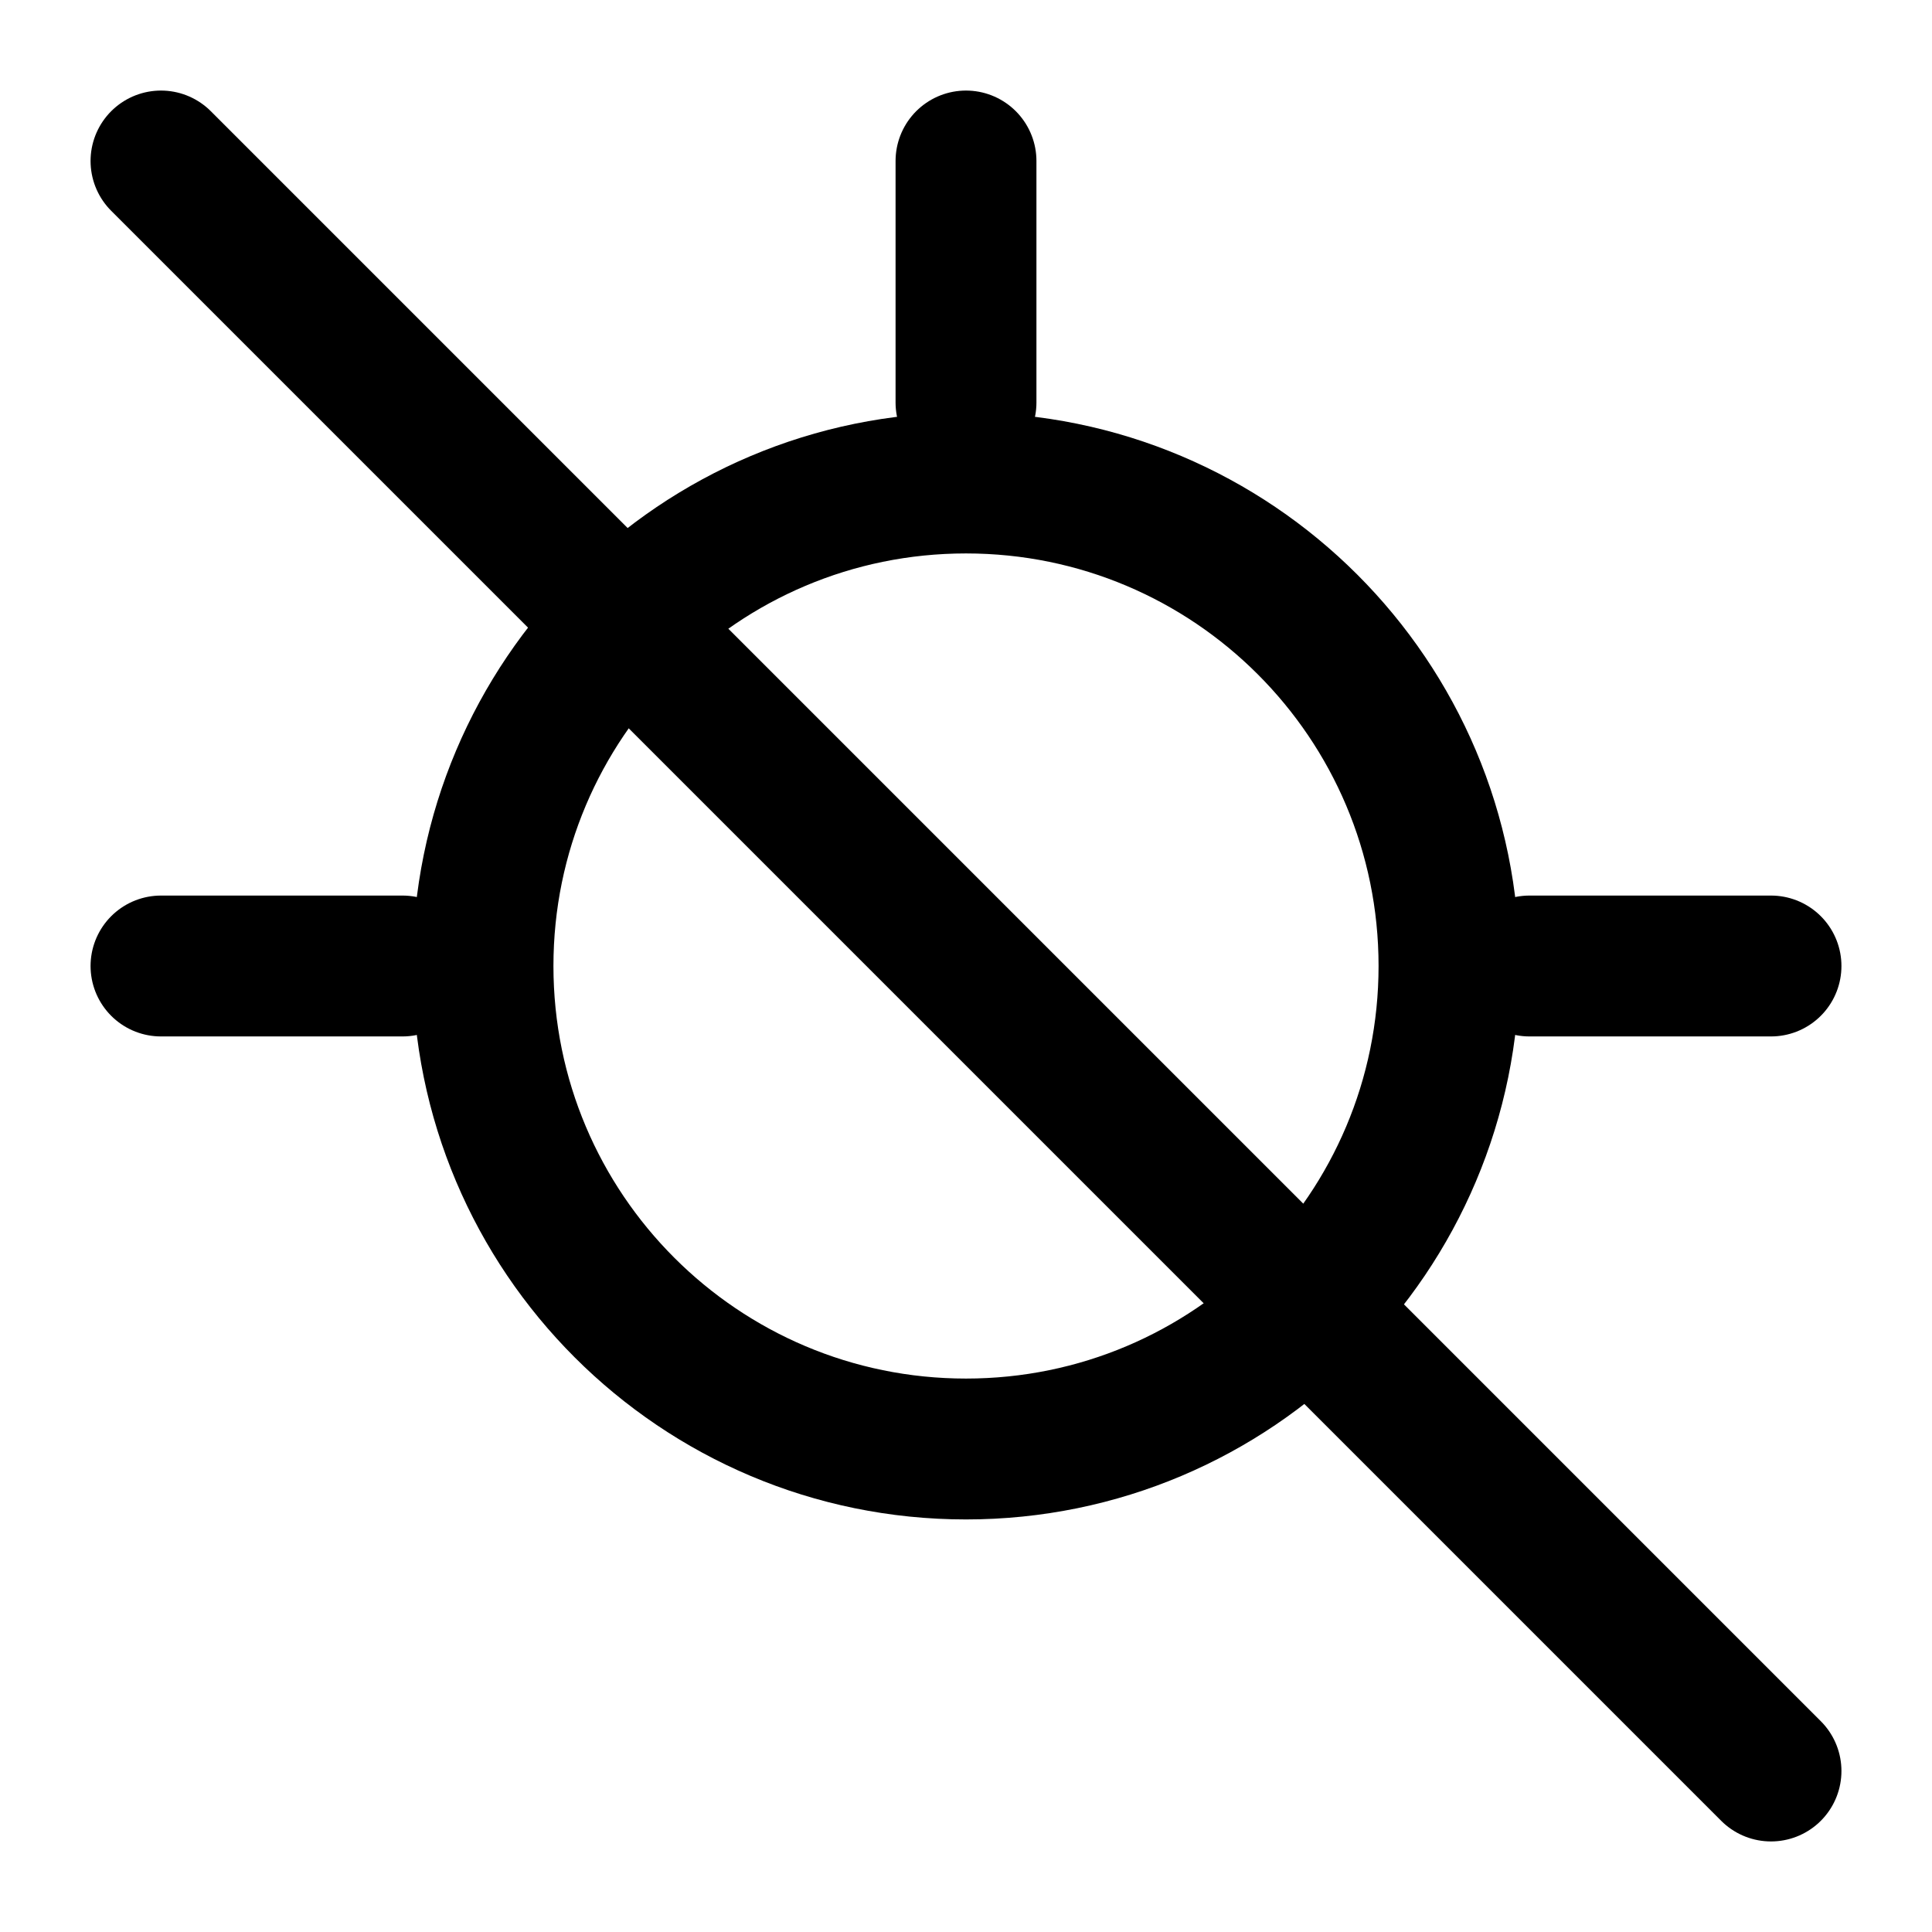
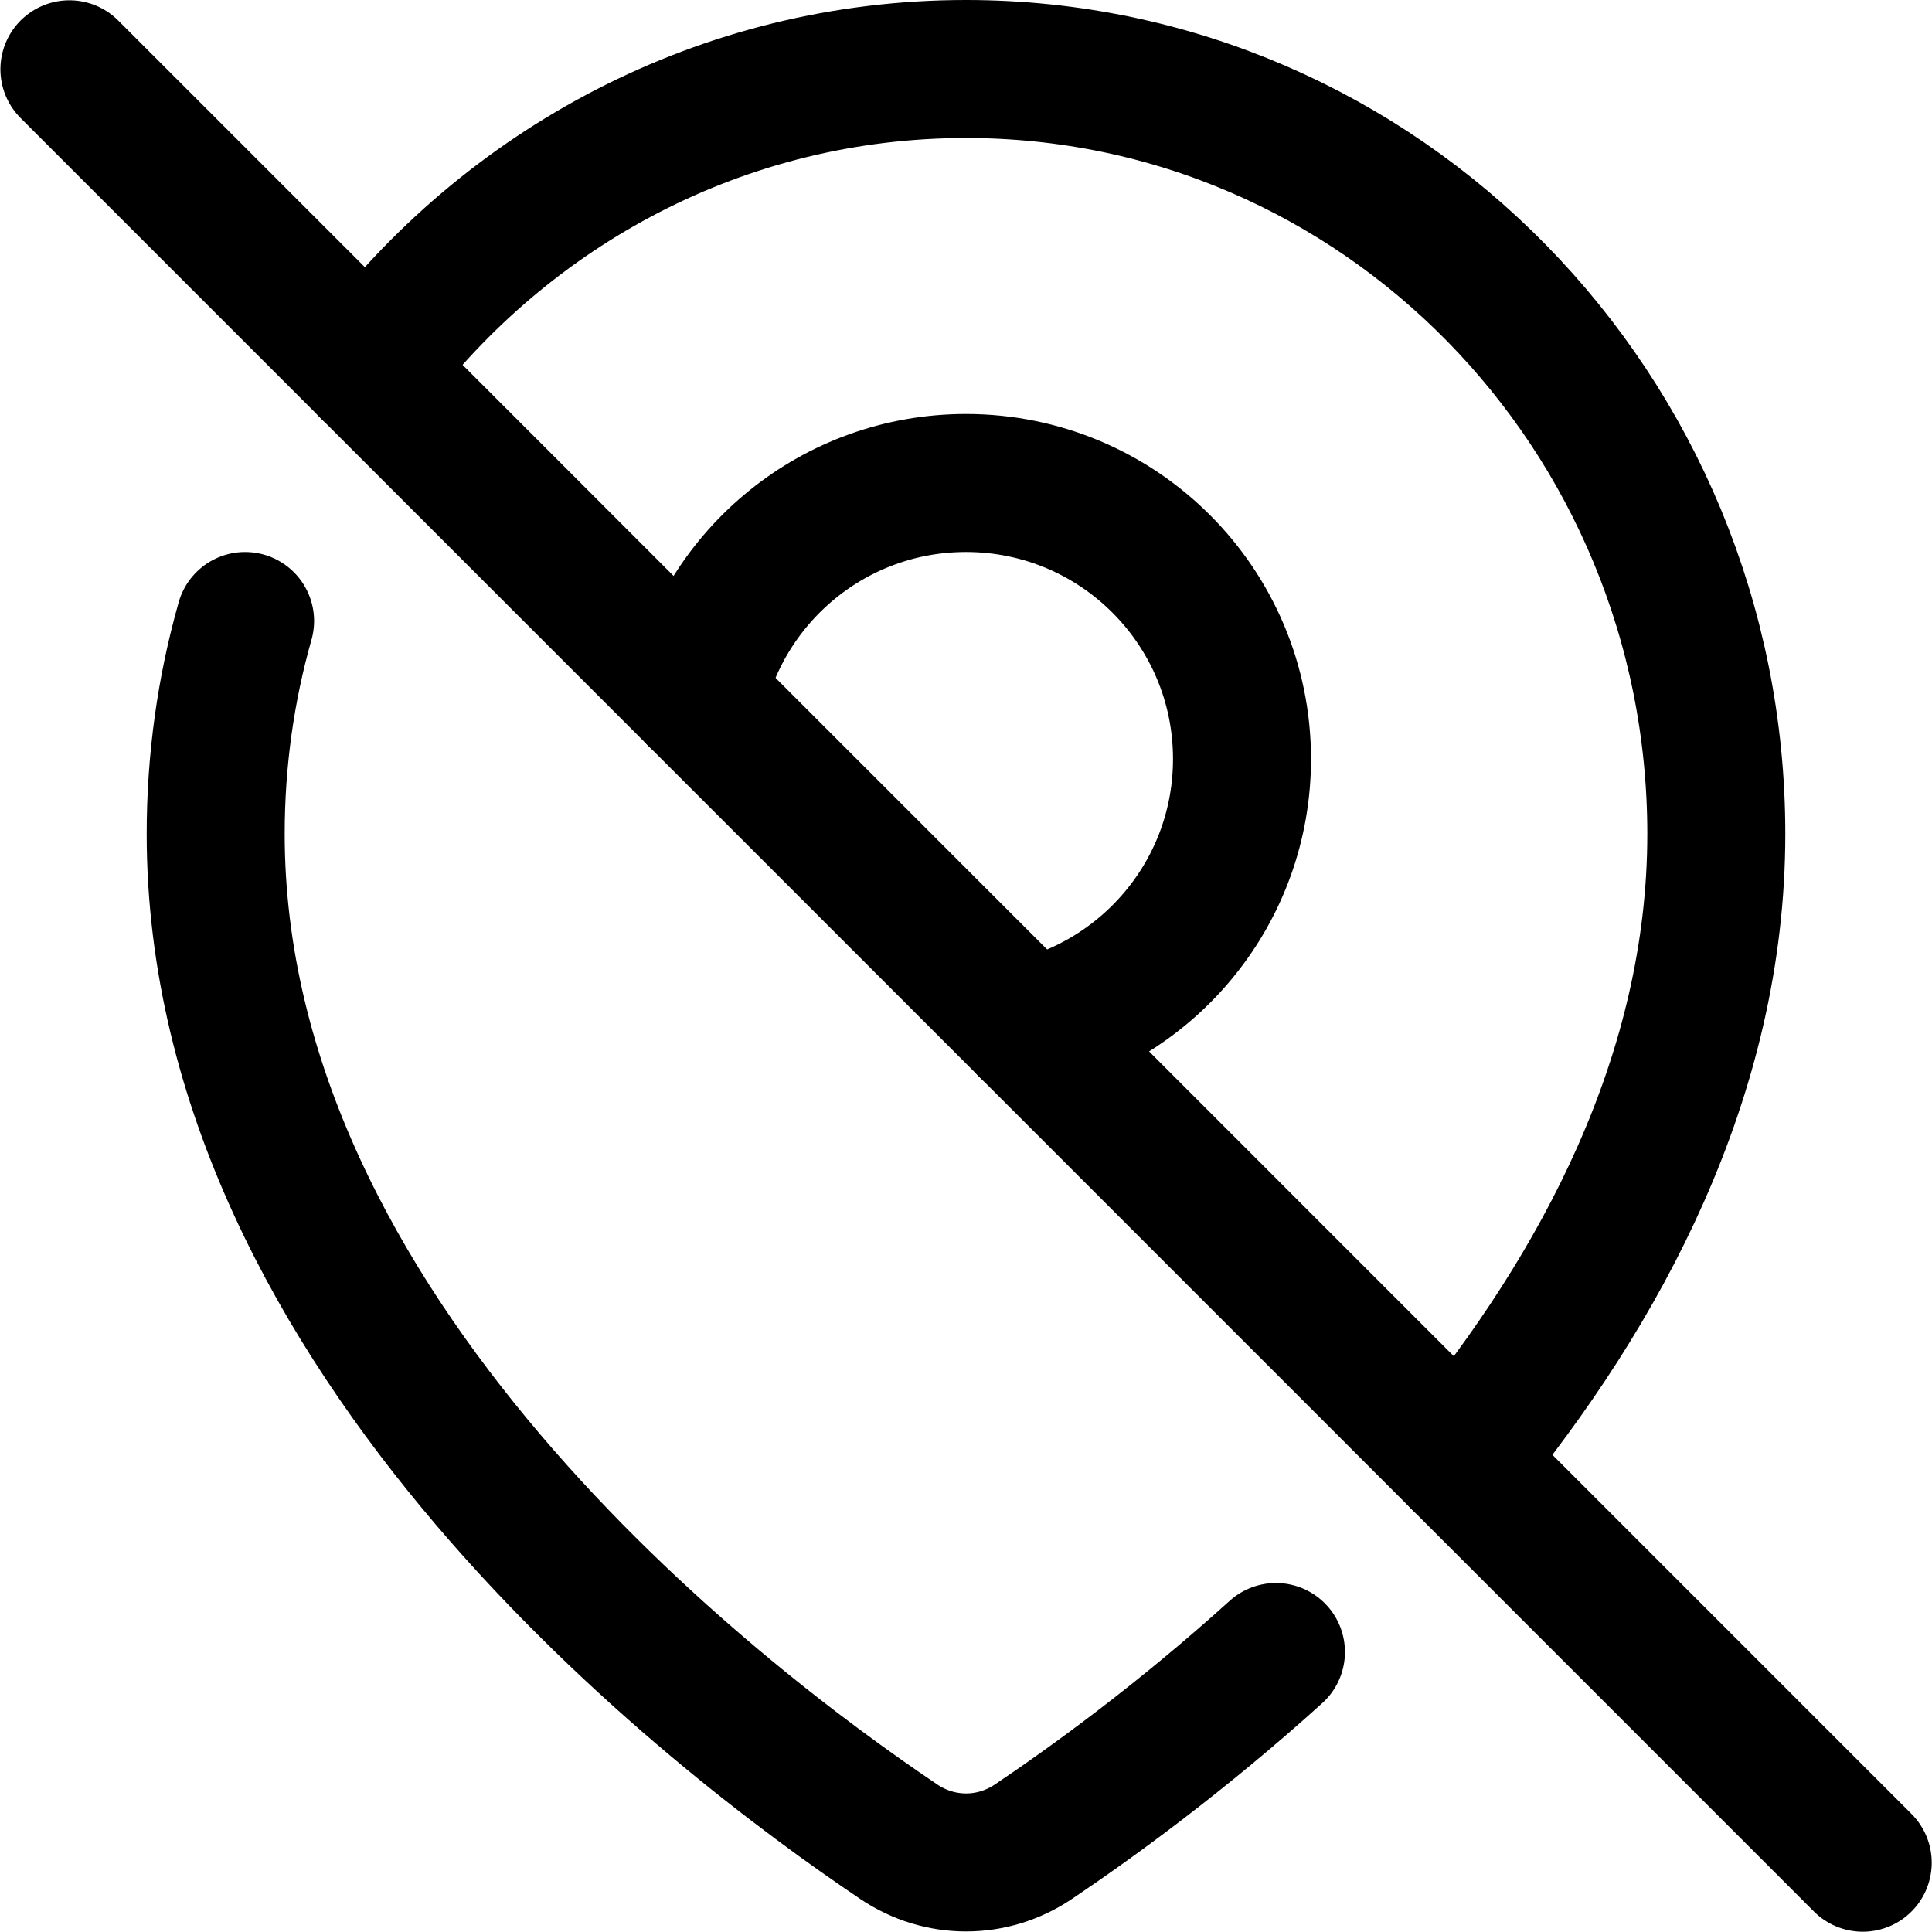
- <svg xmlns="http://www.w3.org/2000/svg" viewBox="0 0 24 24" fill="none" stroke="currentColor" stroke-width="1.75" stroke-linecap="round" stroke-linejoin="round">
-   <circle cx="12" cy="12" r="6" />
-   <path d="M2 2l20 20M12 2v3M2 12h3m14 0h3" />
+ <svg xmlns="http://www.w3.org/2000/svg" fill="none" viewBox="0 0 14 14" id="Location-Pin-Disabled--Streamline-Core" height="14" width="14">
+   <g id="location-pin-disabled--navigation-map-maps-pin-gps-location-disabled-off">
+     <path id="Vector" stroke="#000000" stroke-linecap="round" stroke-linejoin="round" d="M0.503 0.502 13.498 13.498" stroke-width="1" />
+     <path id="Vector_2" stroke="#000000" stroke-linecap="round" stroke-linejoin="round" d="M7.449 7.449C8.338 7.245 9 6.45 9 5.5c0 -1.105 -0.895 -2 -2 -2 -0.95 0 -1.745 0.662 -1.949 1.551" stroke-width="1" />
+     <path id="Vector_3" stroke="#000000" stroke-linecap="round" stroke-linejoin="round" d="M2.678 2.678C3.672 1.354 5.238 0.5 7 0.5c3.003 0 5.437 2.482 5.437 5.543 0 1.752 -0.838 3.302 -1.856 4.538" stroke-width="1" />
+     <path id="Vector_4" stroke="#000000" stroke-linecap="round" stroke-linejoin="round" d="M1.776 4.5c-0.139 0.49 -0.213 1.007 -0.213 1.543 0 3.639 3.615 6.405 4.95 7.303 0.297 0.2 0.678 0.2 0.975 0 0.421 -0.283 1.069 -0.752 1.758 -1.375" stroke-width="1" />
+   </g>
</svg>
